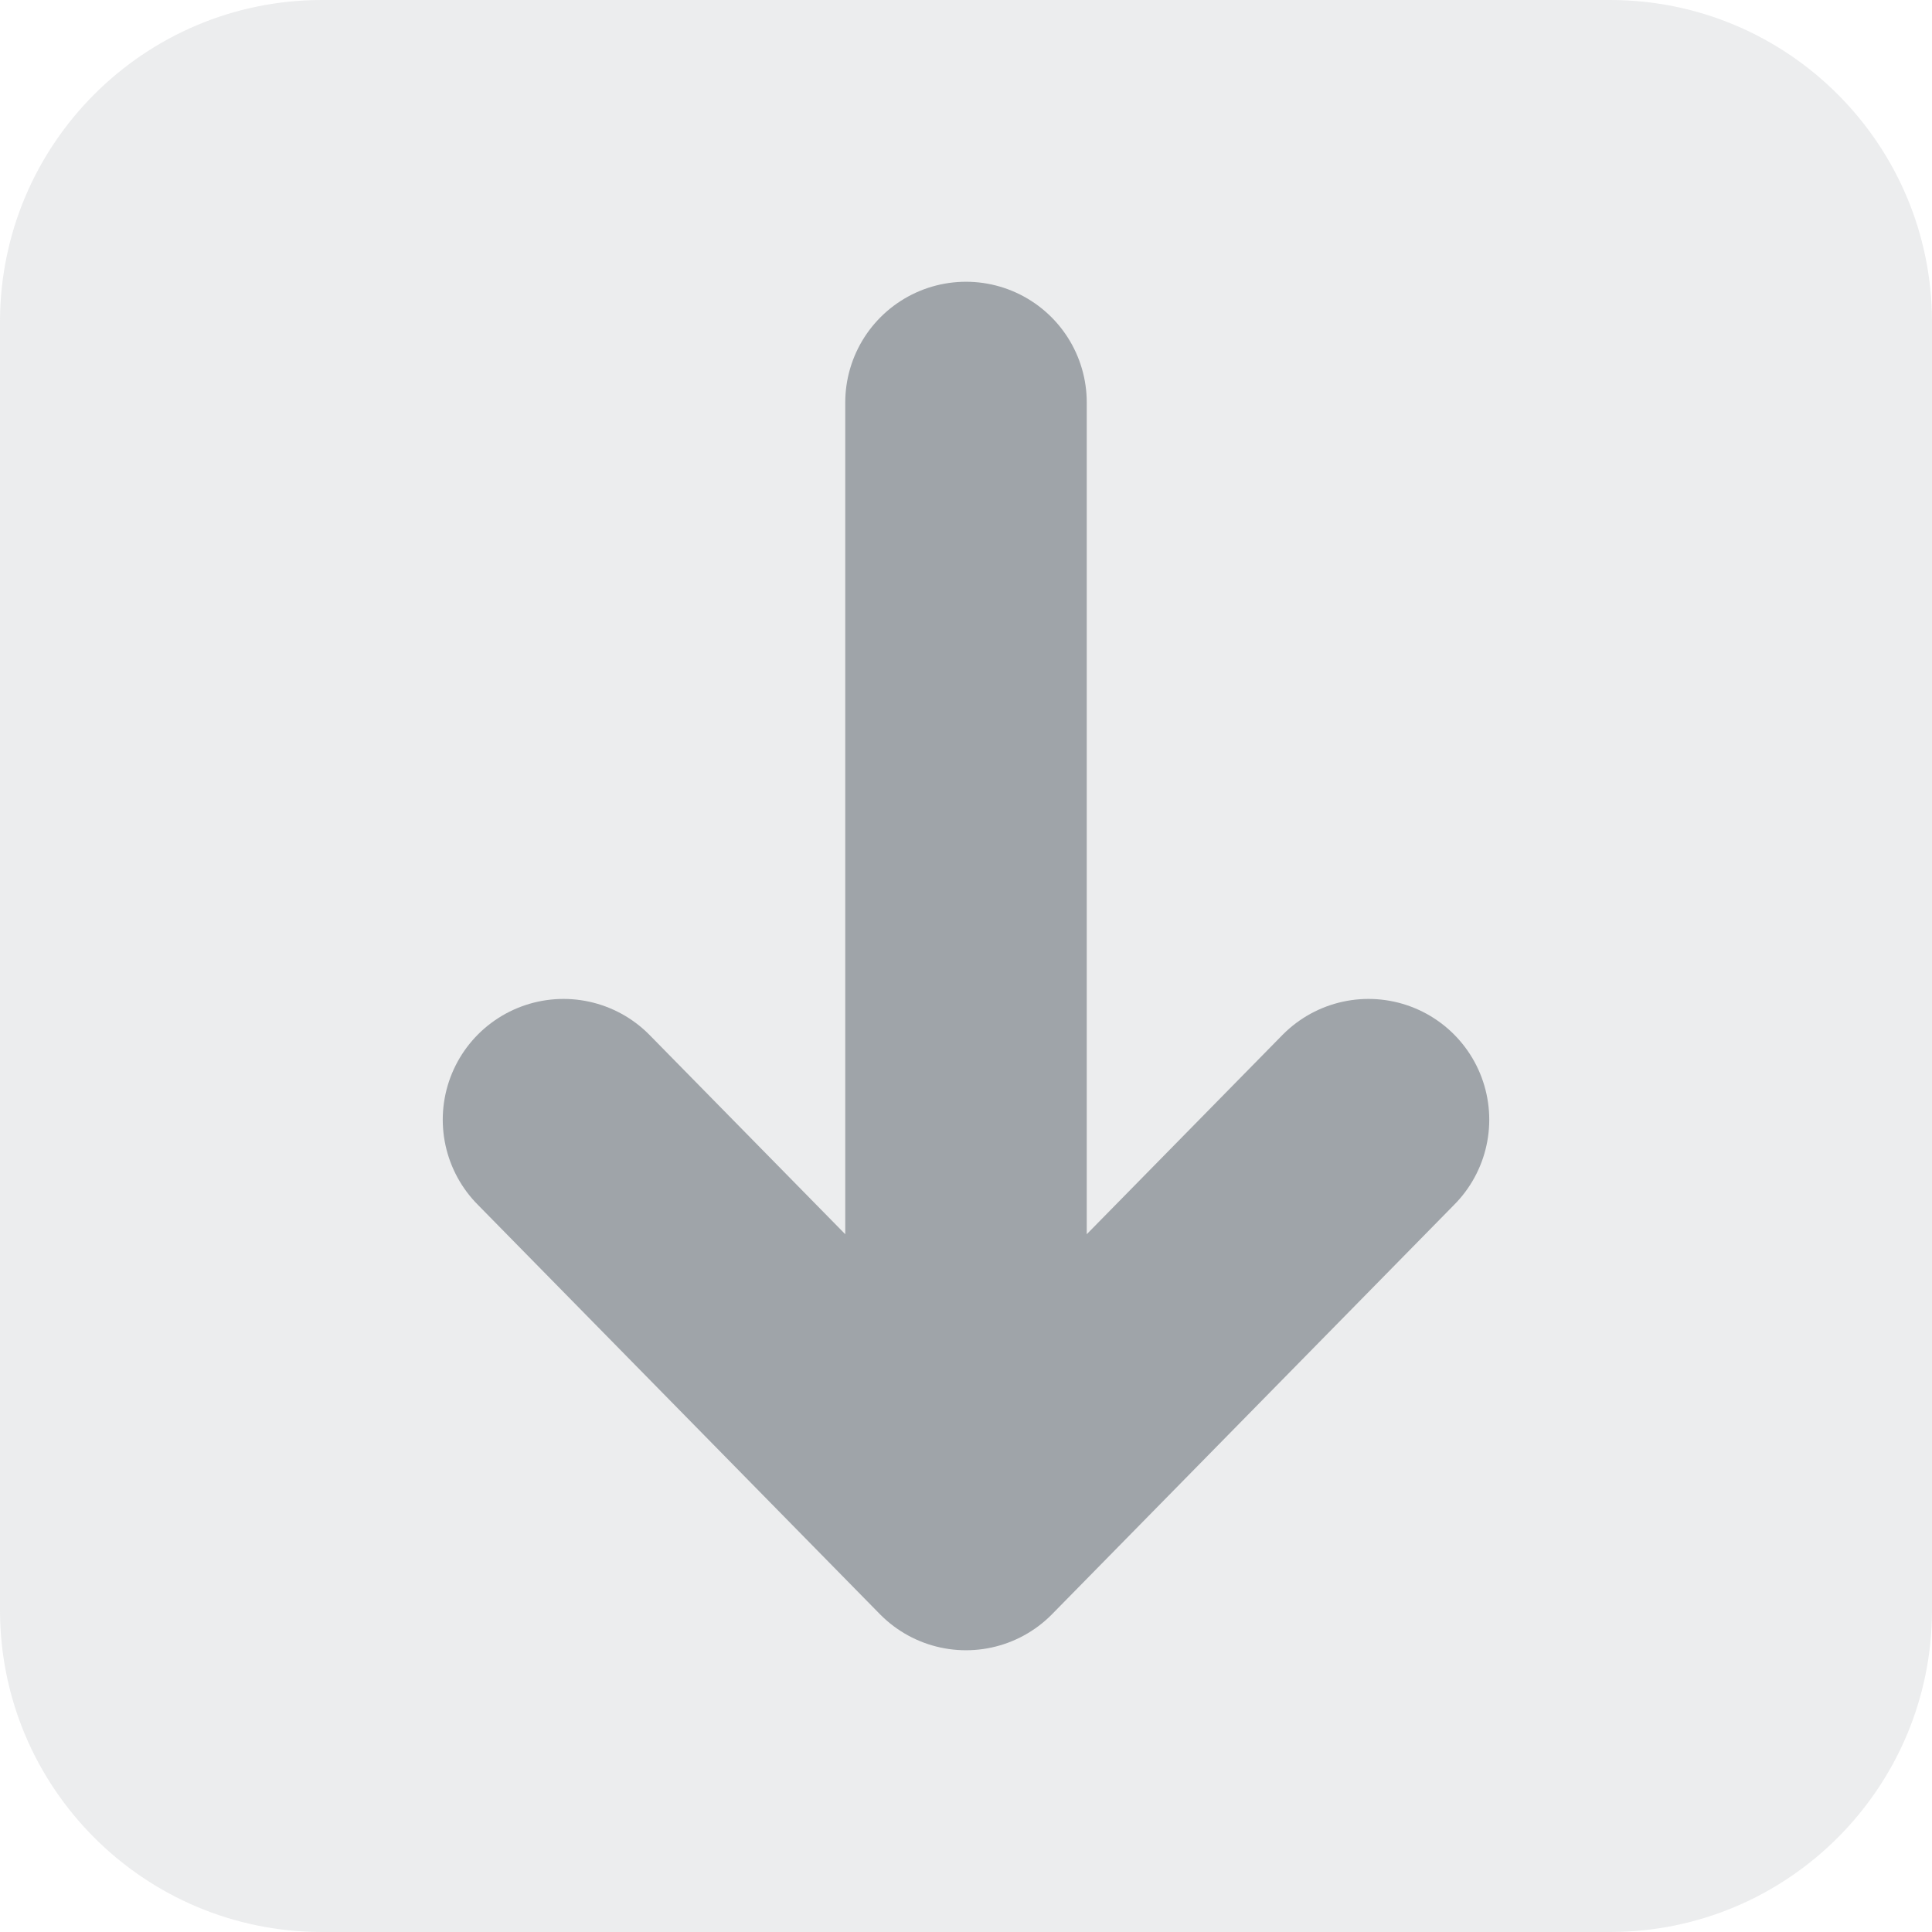
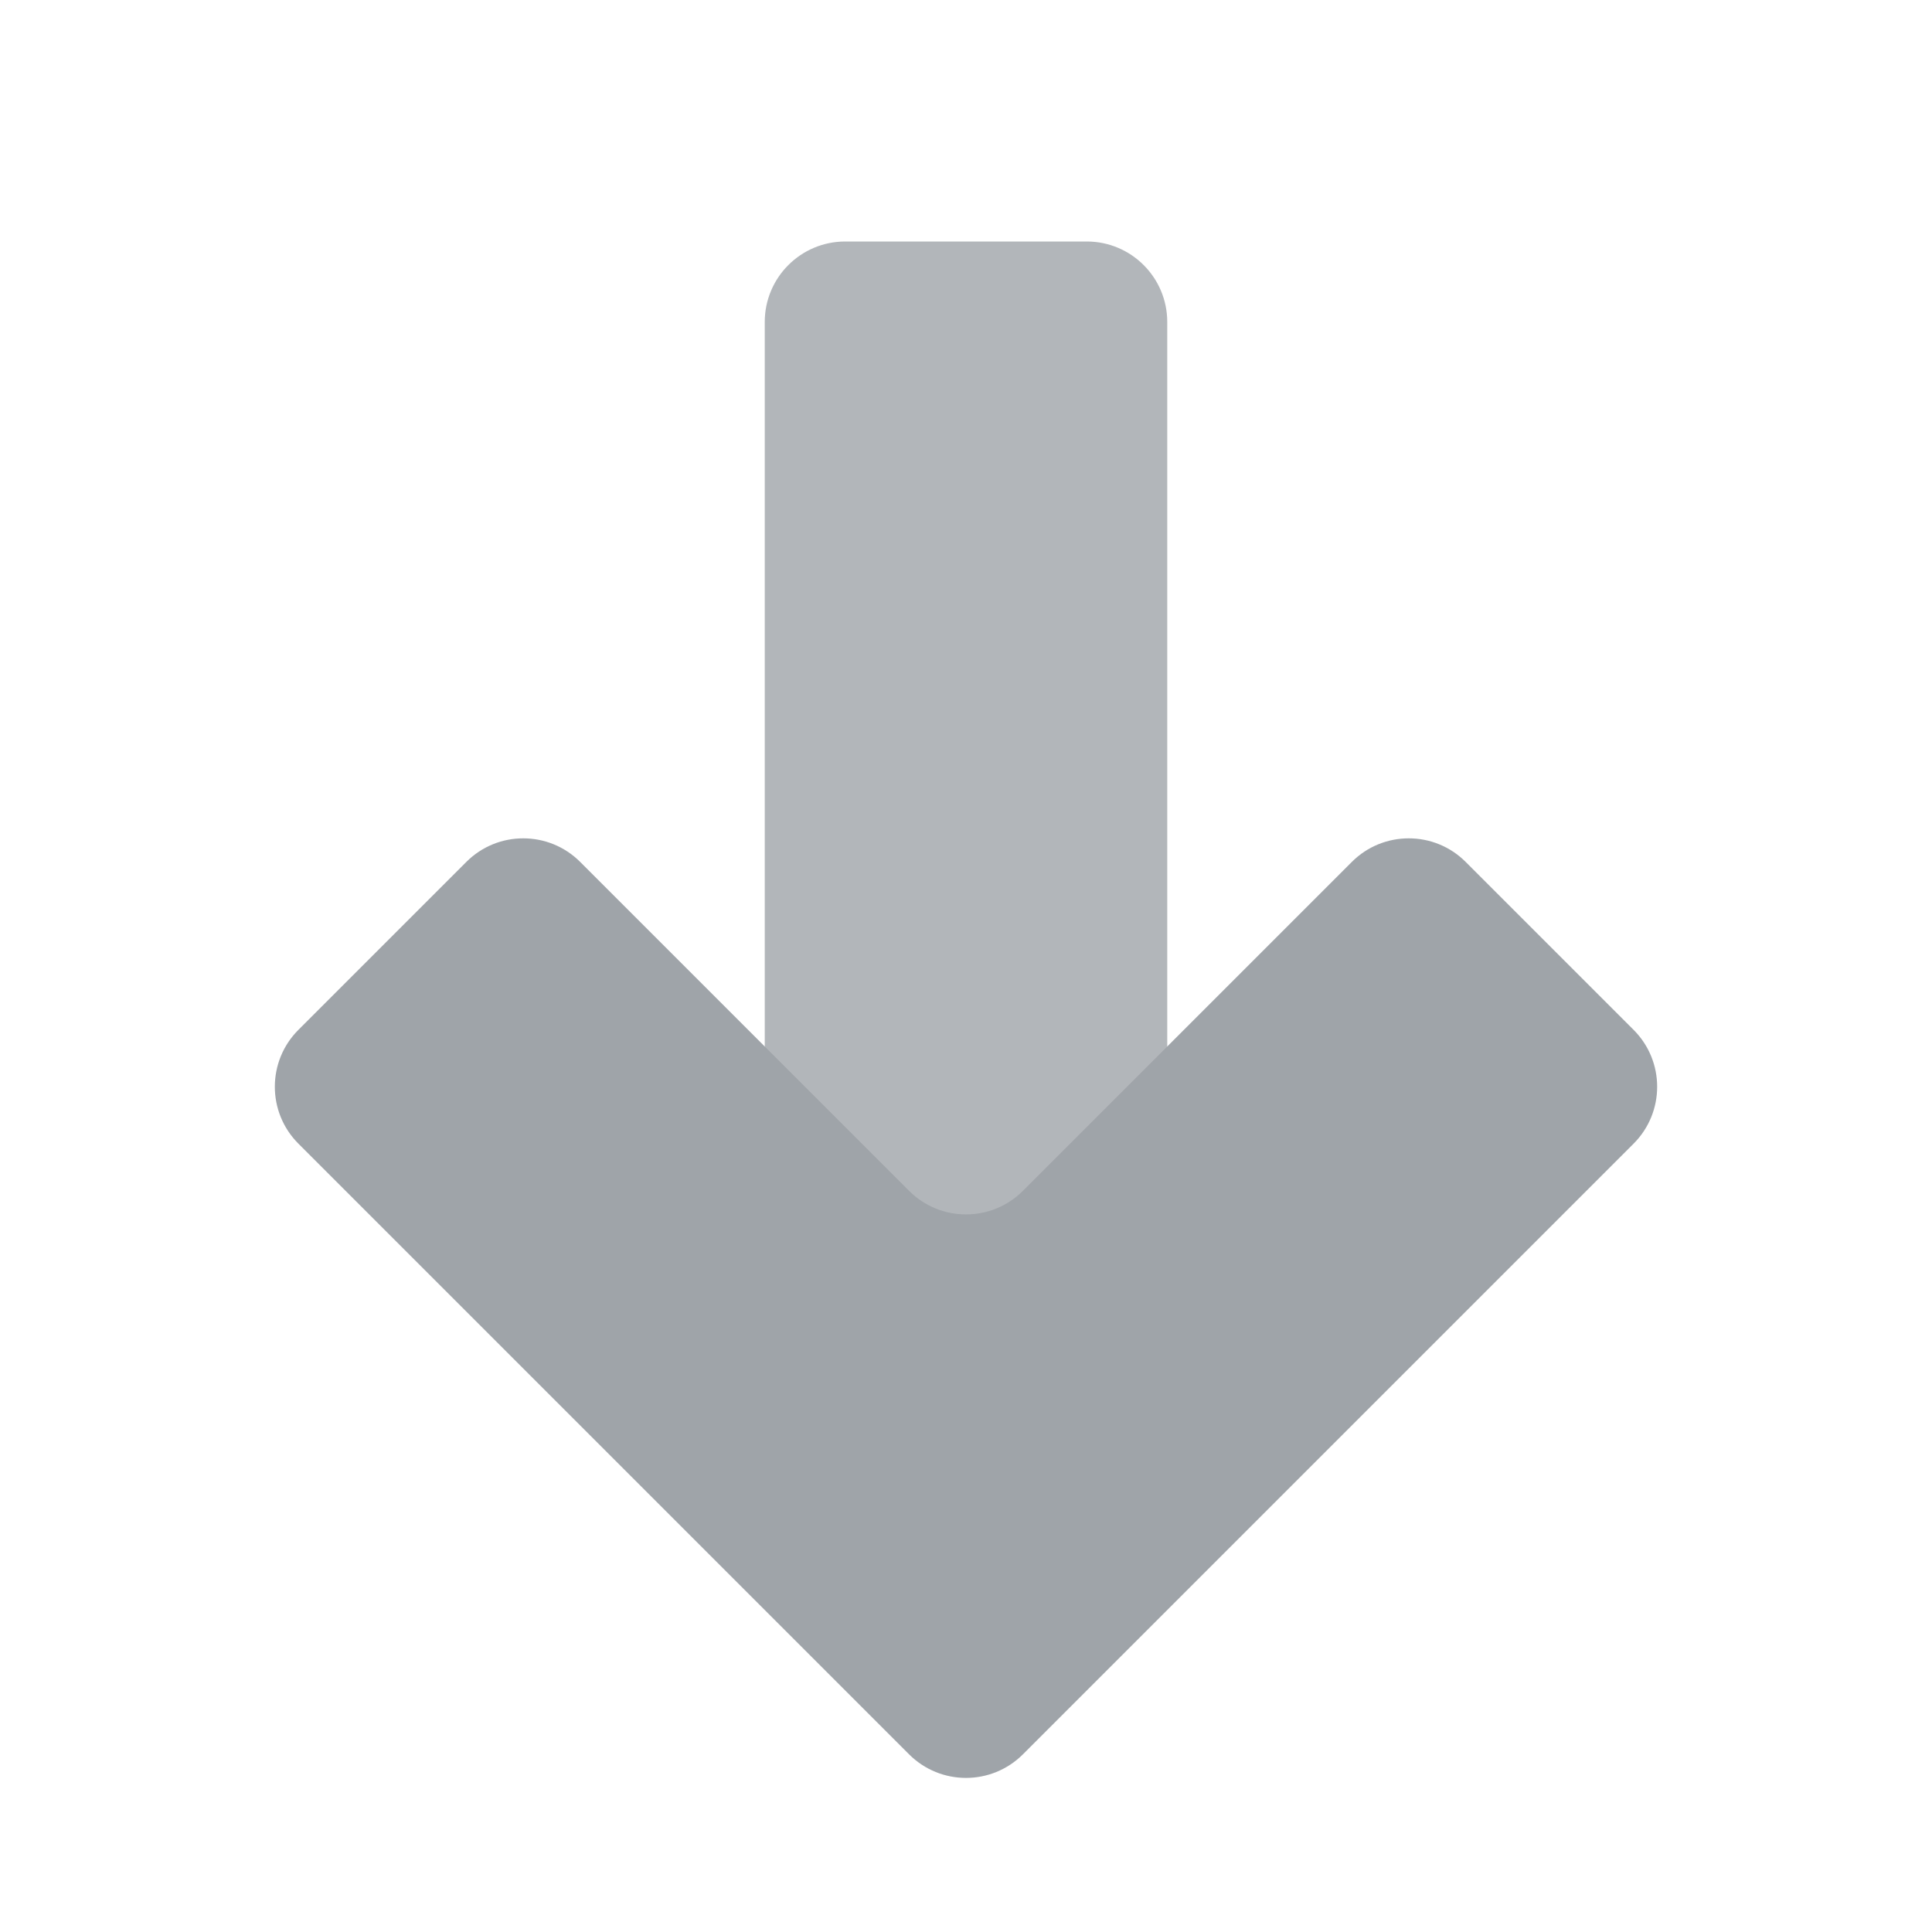
<svg xmlns="http://www.w3.org/2000/svg" width="48" height="48" viewBox="0 0 48 48" fill="none">
-   <rect opacity="0.2" width="48" height="48" rx="8" fill="#9FA4A9" />
-   <path d="M24 10L24 38M24 38L34 27.818M24 38L14 27.818" stroke="#9FA4A9" stroke-width="6" stroke-linecap="round" stroke-linejoin="round" />
+   <g id="arrows/nobg-up-right">
+     <rect id="Rectangle 168" opacity="0.8" x="19" y="6" width="10" height="27" rx="2" fill="#9FA4A9" />
+     <path id="Vector 74" d="M7.414 28.414L22.586 43.586C23.367 44.367 24.633 44.367 25.414 43.586L40.586 28.414C41.367 27.633 41.367 26.367 40.586 25.586L36.414 21.414C35.633 20.633 34.367 20.633 33.586 21.414L25.414 29.586C24.633 30.367 23.367 30.367 22.586 29.586L14.414 21.414C13.633 20.633 12.367 20.633 11.586 21.414L7.414 25.586C6.633 26.367 6.633 27.633 7.414 28.414Z" fill="#9FA4A9" />
+   </g>
</svg>
